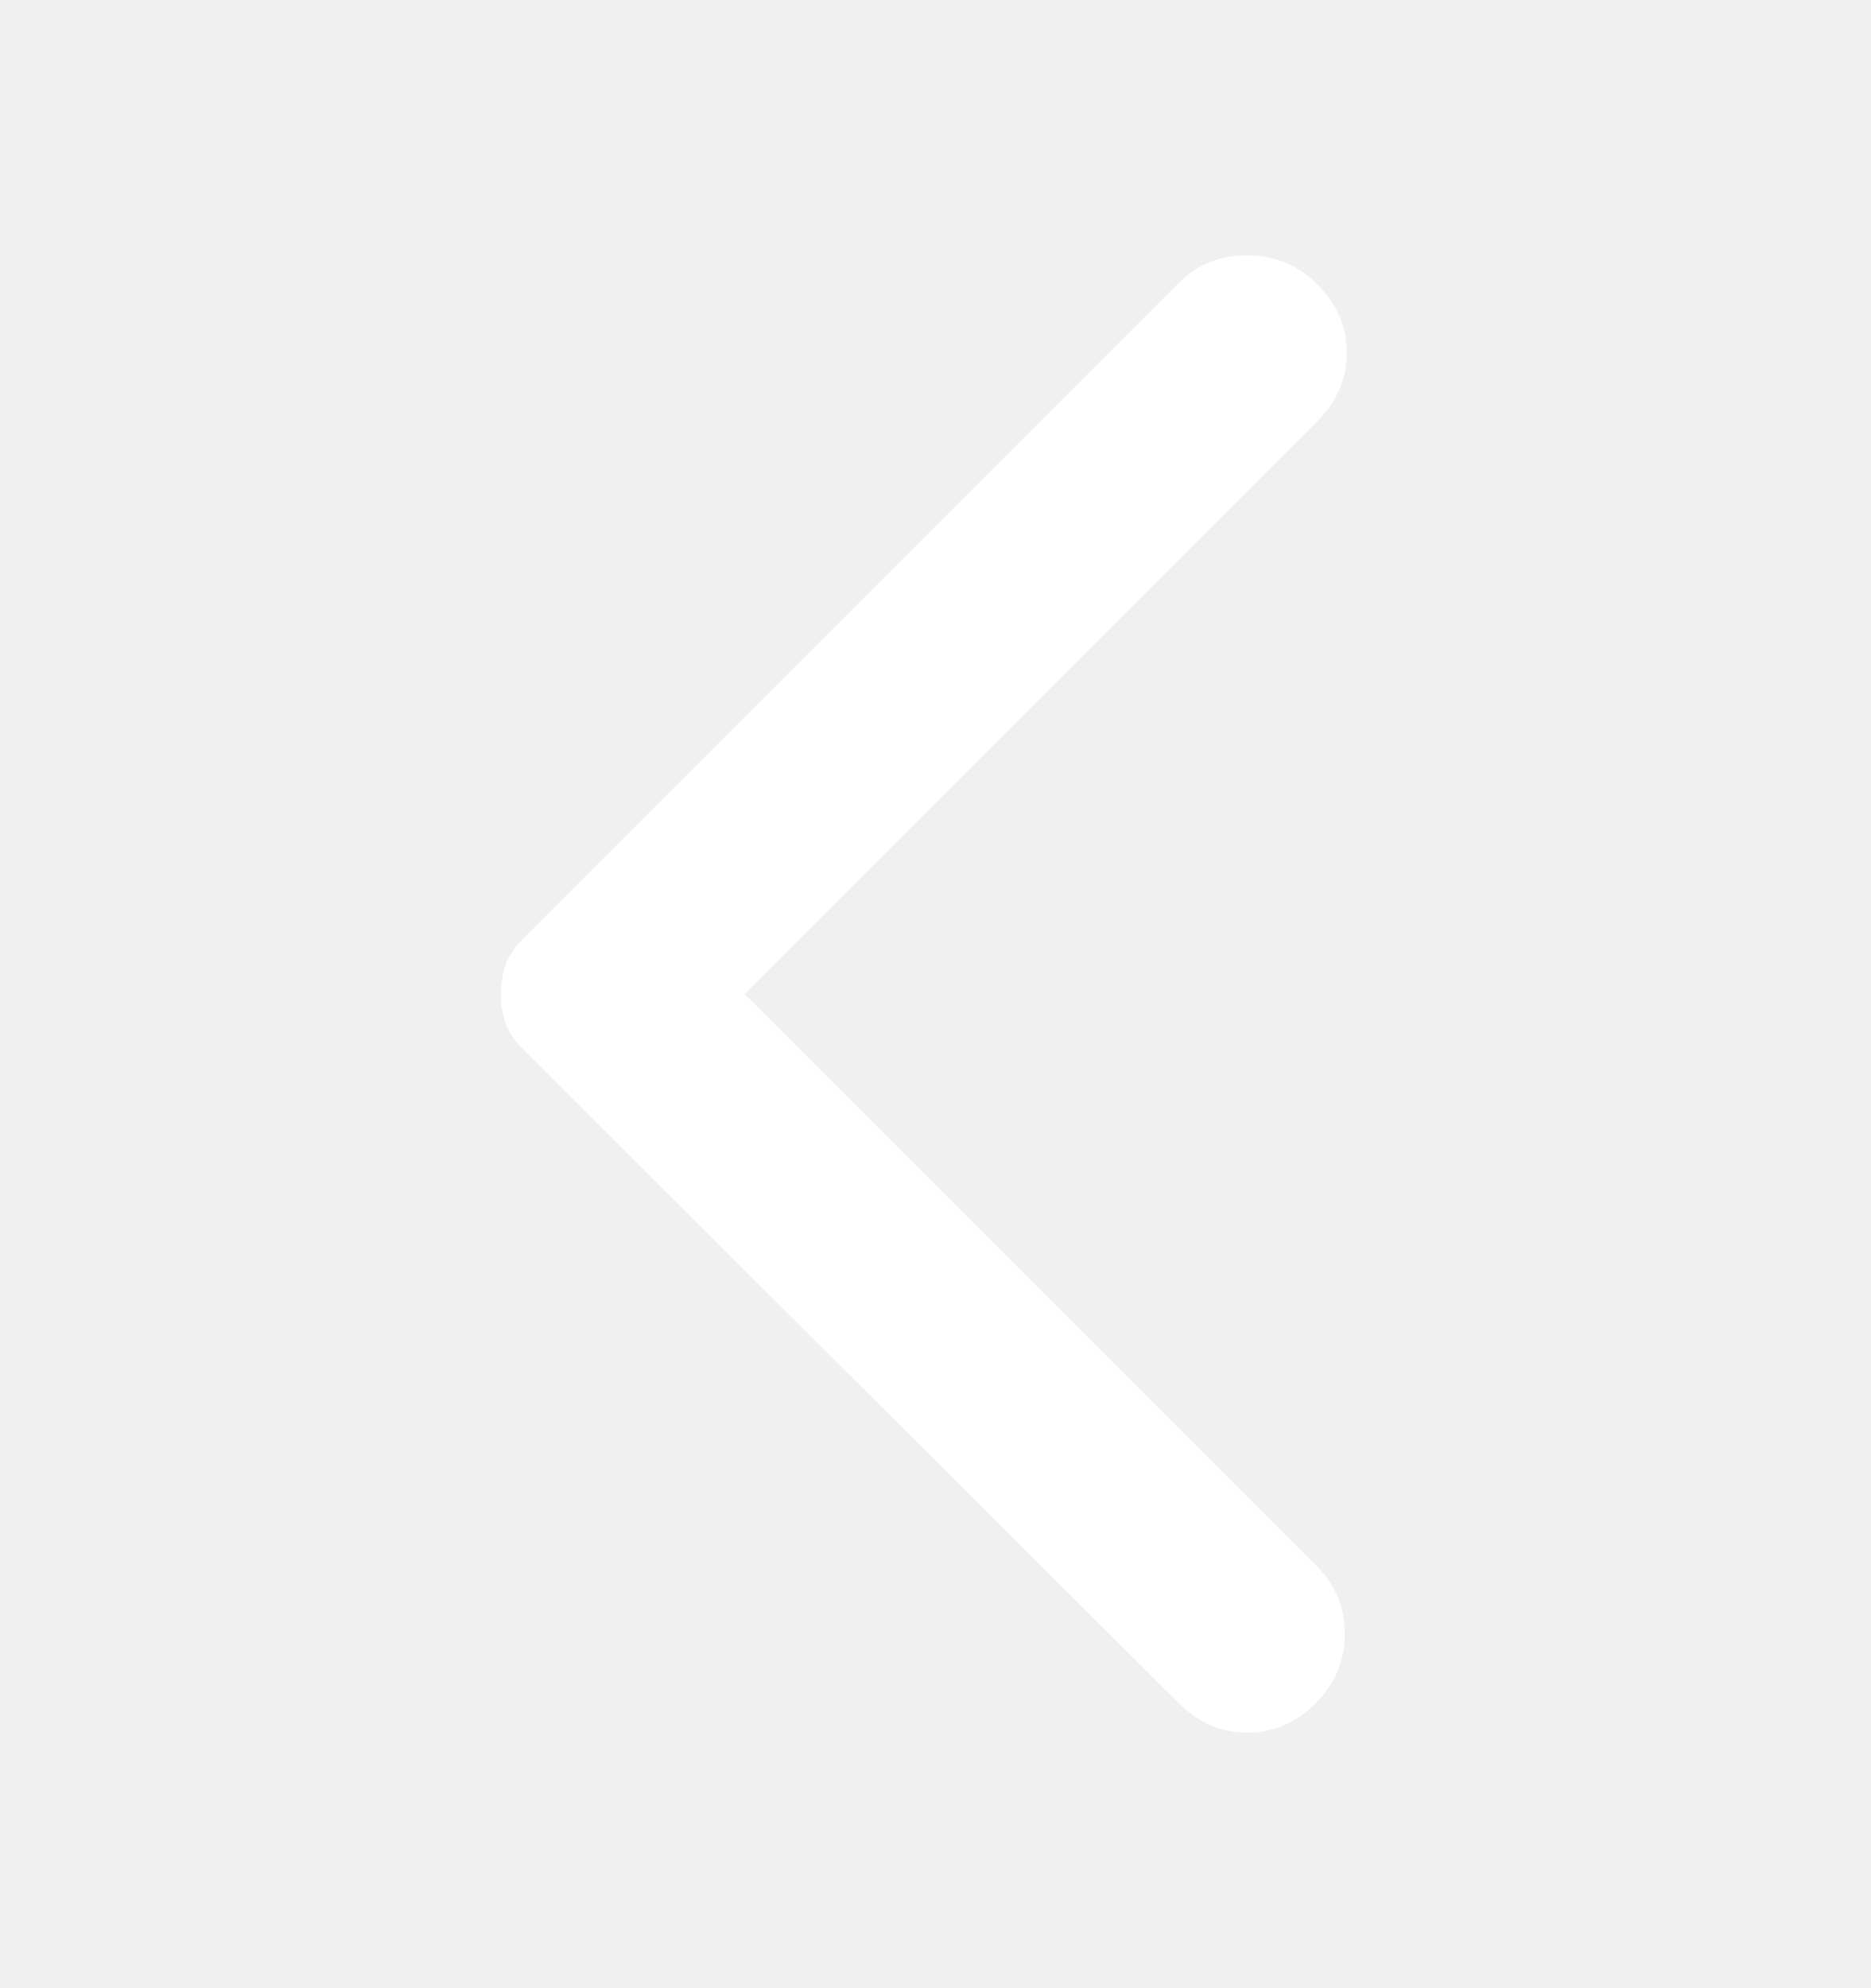
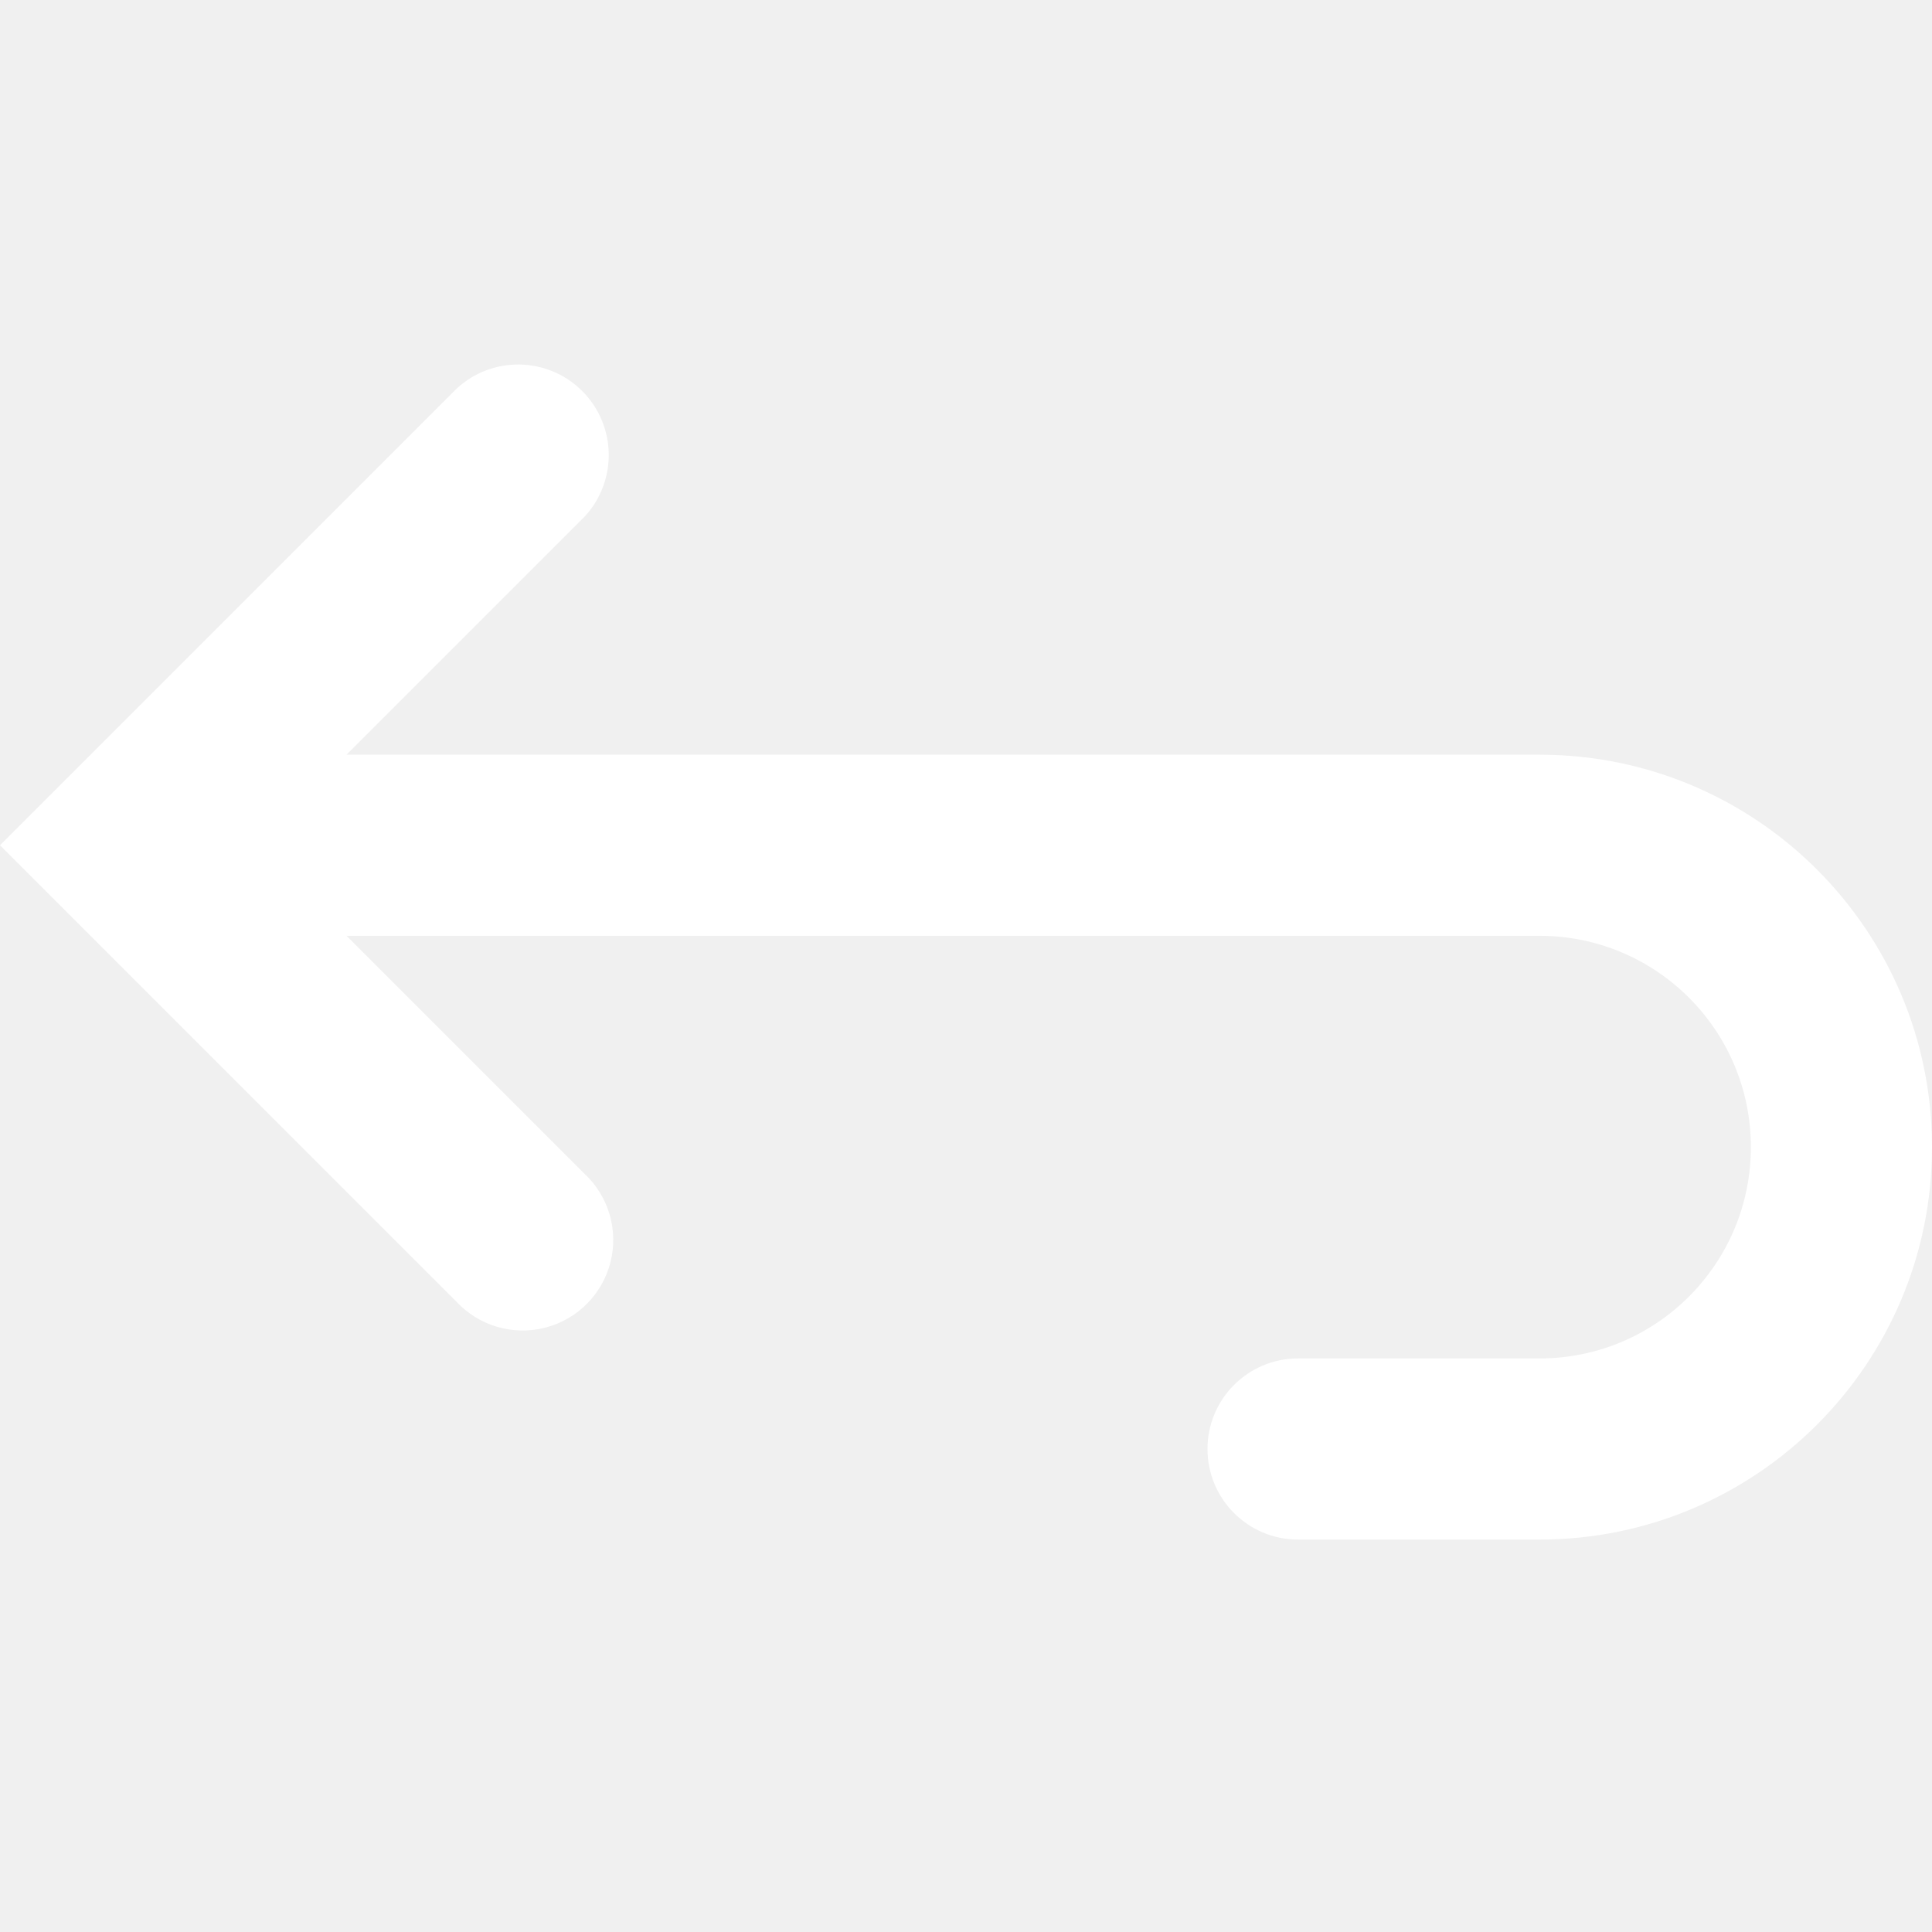
- <svg xmlns="http://www.w3.org/2000/svg" width="16" height="17" viewBox="0 0 16 17" fill="none">
-   <path d="M10.083 14.567L4.467 8.967C4.4 8.9 4.353 8.828 4.325 8.75C4.297 8.672 4.283 8.589 4.283 8.5C4.283 8.411 4.297 8.328 4.325 8.25C4.353 8.172 4.4 8.1 4.467 8.033L10.083 2.417C10.239 2.261 10.433 2.183 10.666 2.183C10.9 2.183 11.1 2.267 11.267 2.433C11.433 2.6 11.517 2.794 11.517 3.017C11.517 3.239 11.433 3.433 11.267 3.6L6.367 8.5L11.267 13.4C11.422 13.556 11.5 13.747 11.5 13.975C11.5 14.203 11.416 14.4 11.25 14.567C11.083 14.733 10.889 14.817 10.666 14.817C10.444 14.817 10.25 14.733 10.083 14.567Z" fill="white" />
+ <svg xmlns="http://www.w3.org/2000/svg" width="24" height="24" viewBox="0 0 16 16">
+   <path fill="#fff" fill-rule="evenodd" d="m2.87 7.75l1.97 1.97a.75.75 0 1 1-1.06 1.06L.53 7.53L0 7l.53-.53l3.25-3.25a.75.75 0 0 1 1.06 1.06L2.87 6.25h9.88a3.25 3.25 0 0 1 0 6.5h-2a.75.75 0 0 1 0-1.5h2a1.75 1.75 0 1 0 0-3.5z" clip-rule="evenodd" />
</svg>
